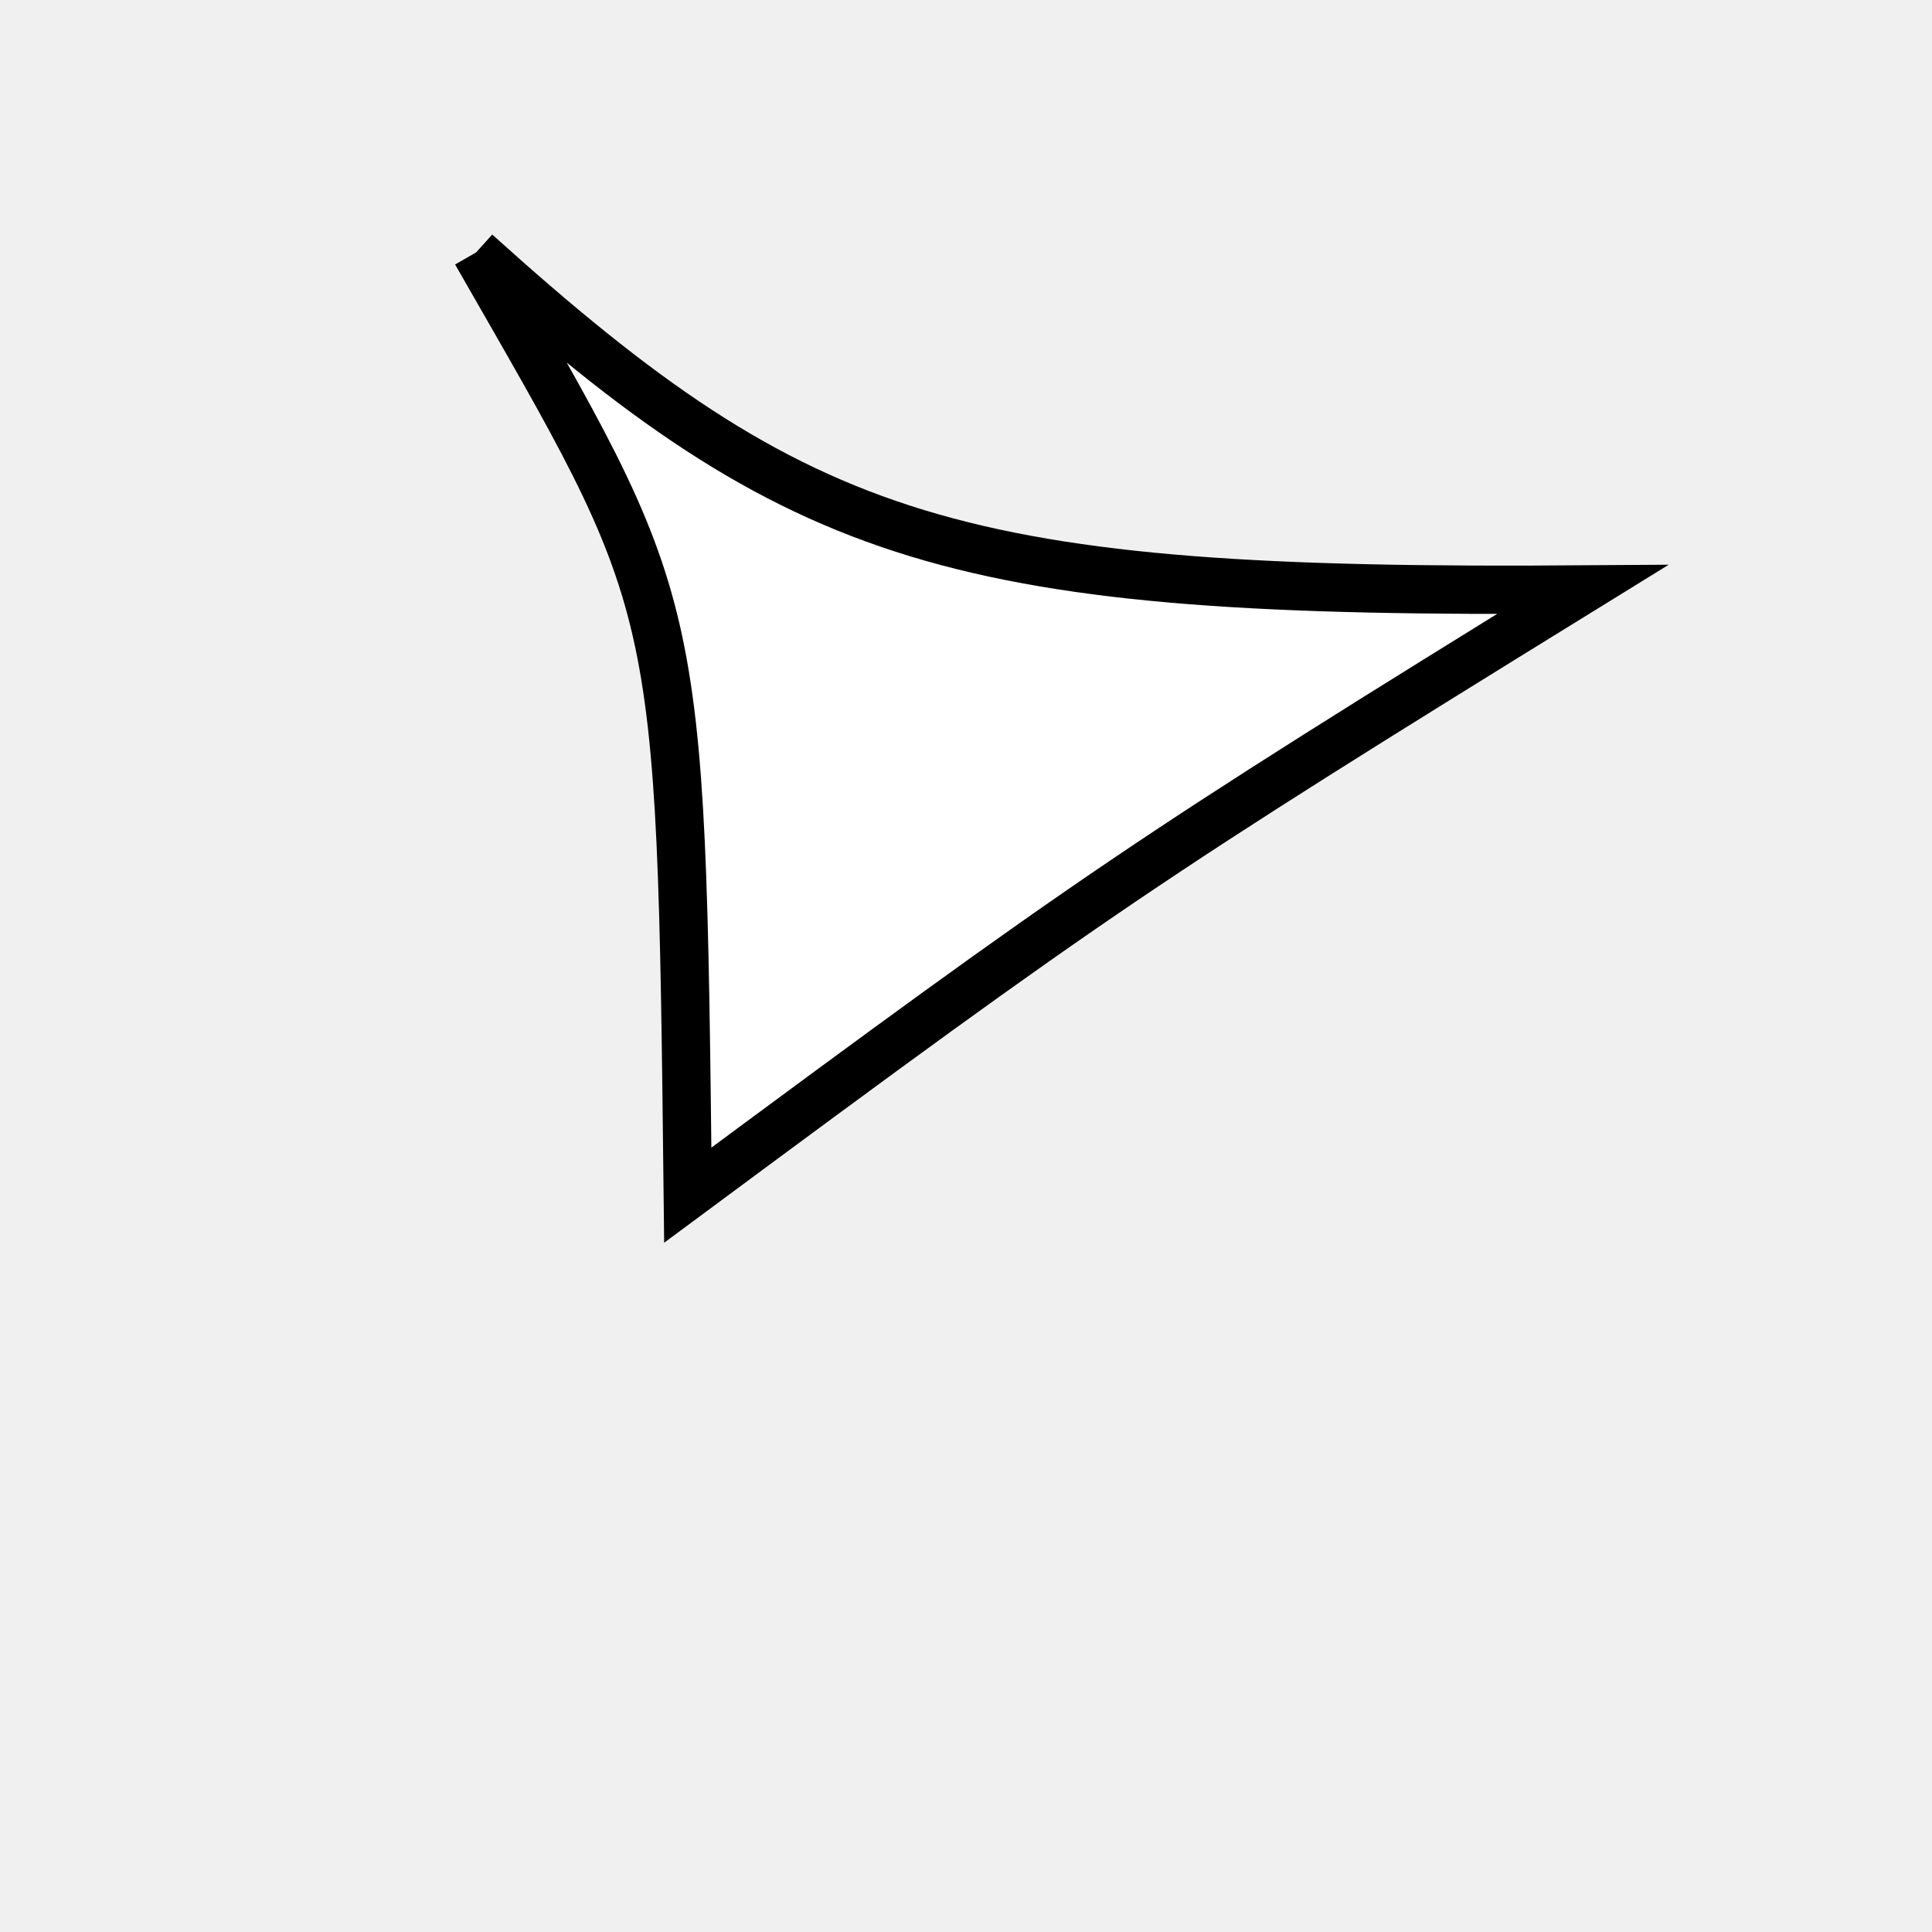
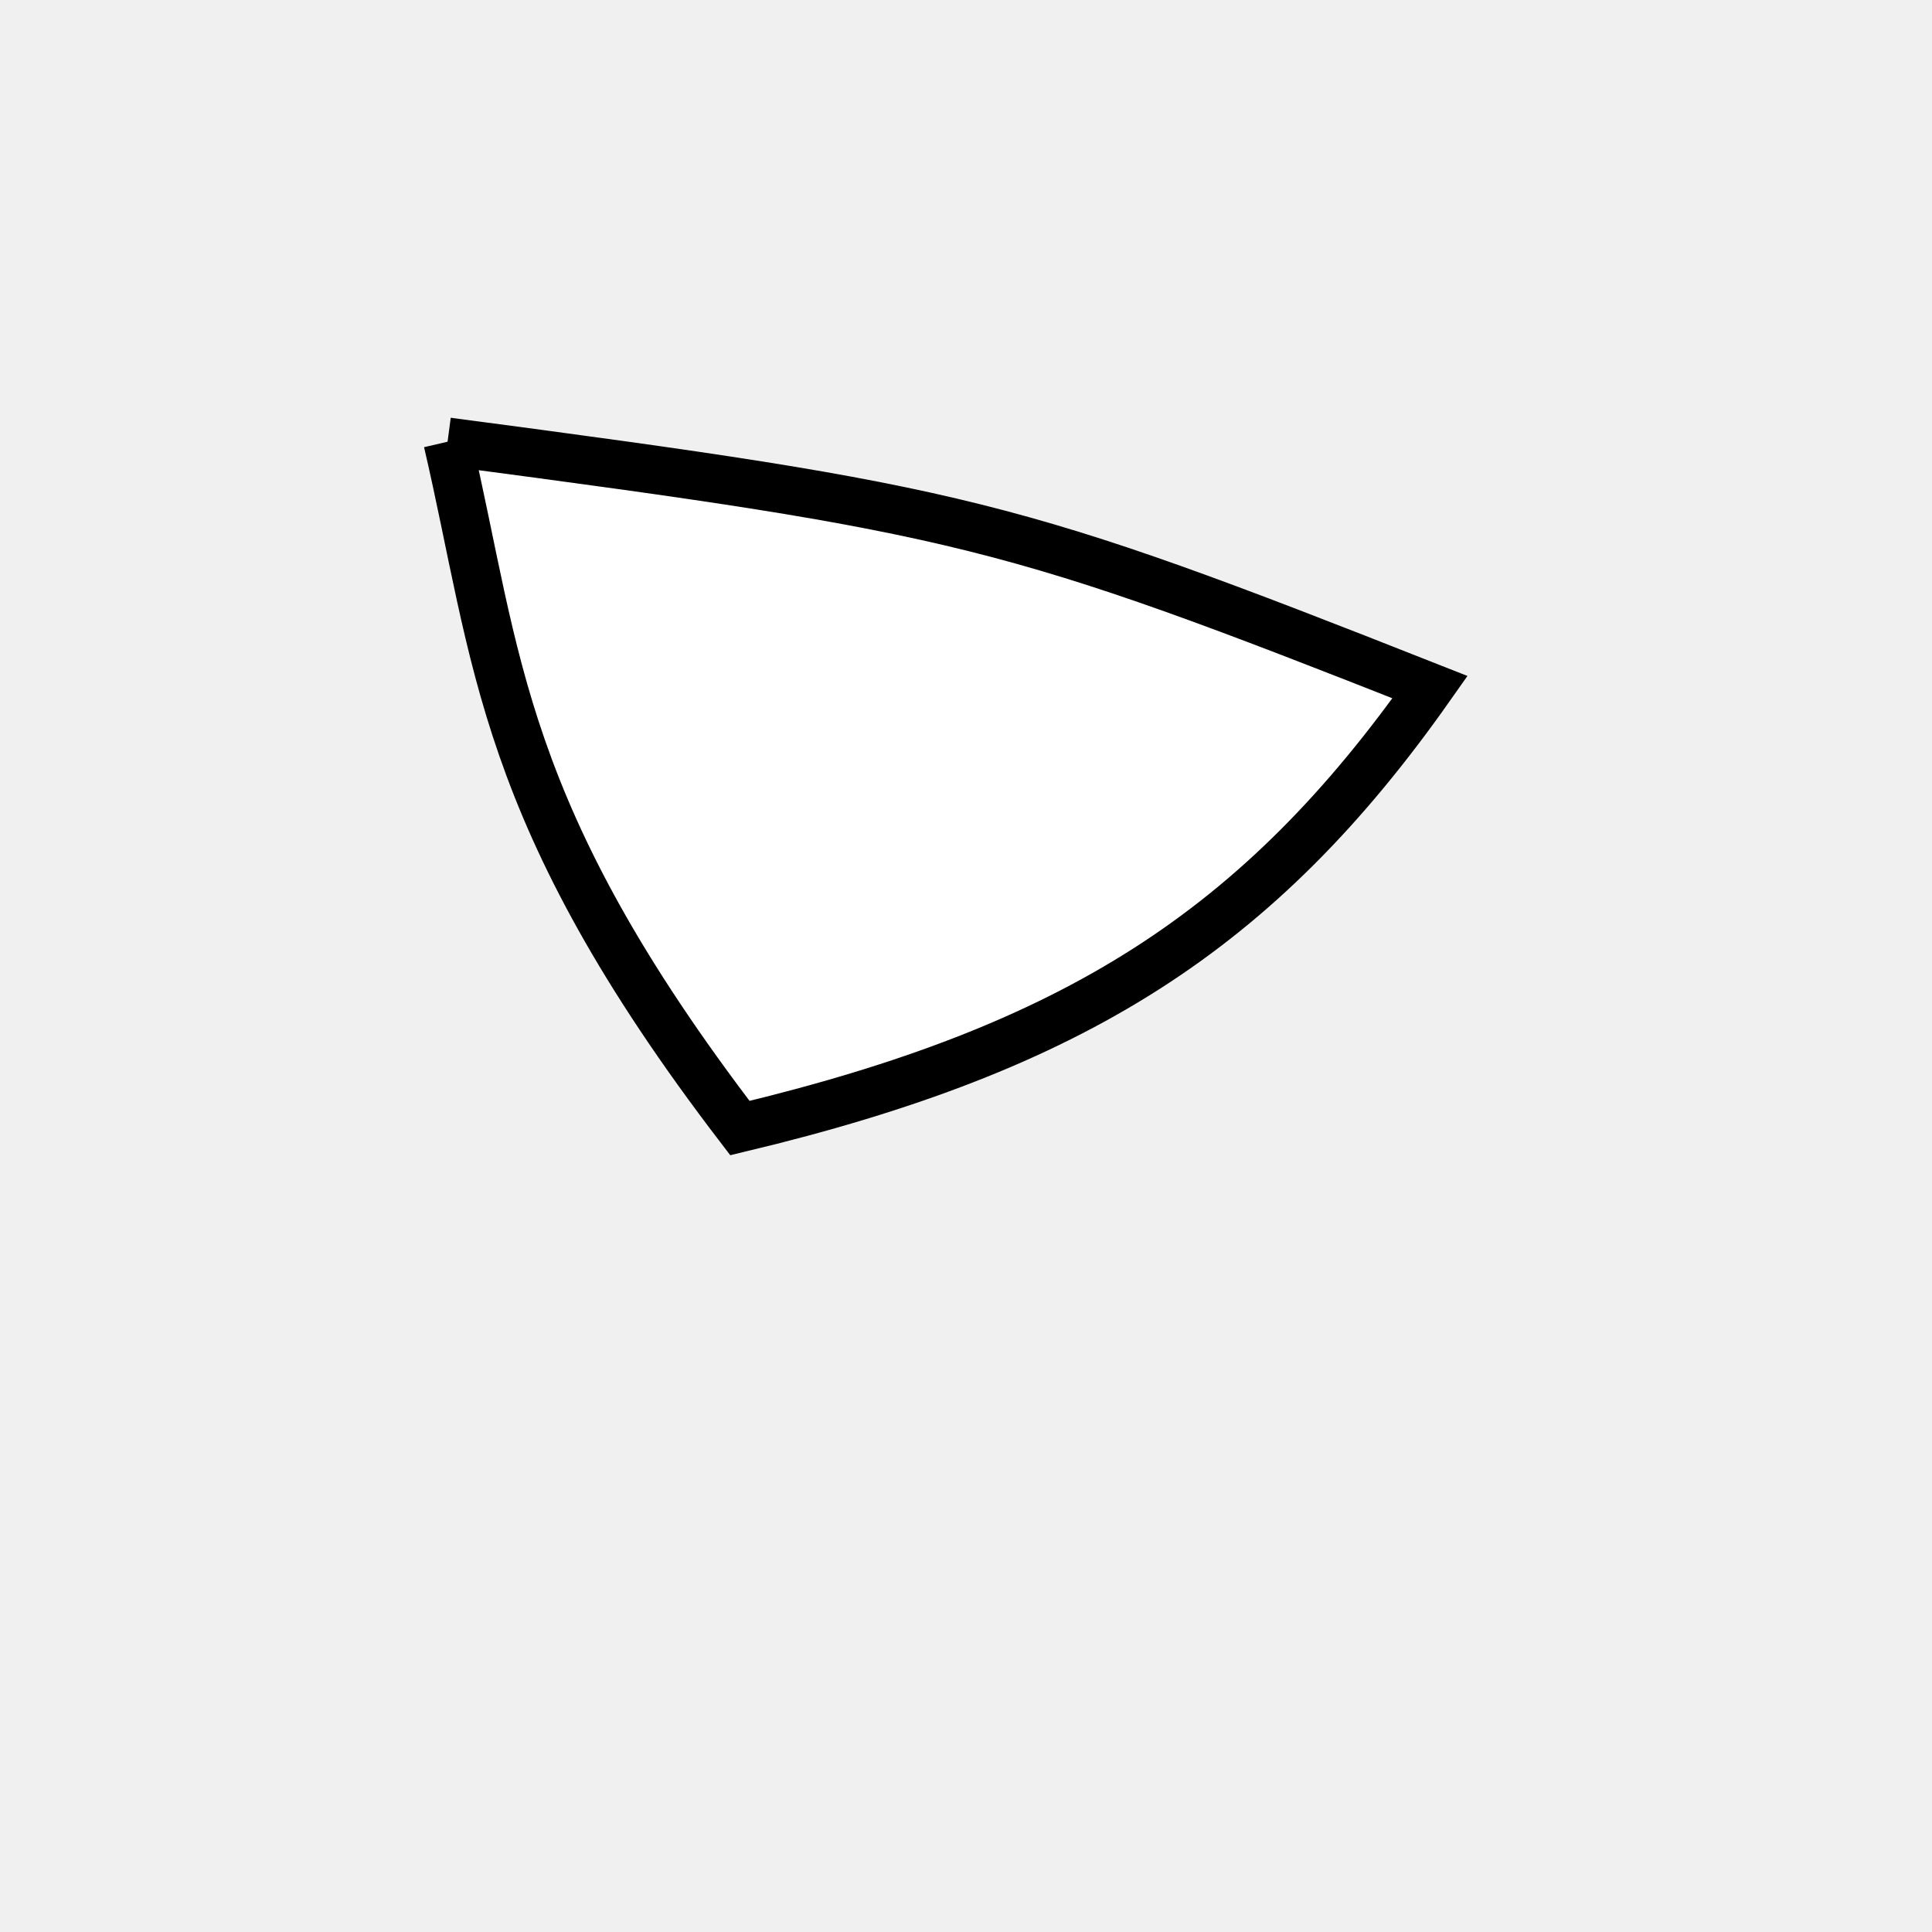
<svg xmlns="http://www.w3.org/2000/svg" width="200px" height="200px" viewBox="0 0 200 200" version="1.1">
-   <path d="M 49.281 26.136C 83.082 56.632 99.061 61.498 163.832 61.024 C 118.469 89.027 113.34 92.499 71.198 123.723 C 70.492 60.853 70.492 63.192 49.281 26.136" fill="white" stroke="black" stroke-width="5" />
+   <path d="M 46.333 45.725C 99.832 52.794 104.612 53.989 148.037 71.133 C 130.291 96.327 111.249 108.493 76.594 116.778 C 51.575 84.102 51.575 68.186 46.333 45.725" fill="white" stroke-dasharray="[0,0]" stroke="black" stroke-width="5" />
</svg>
